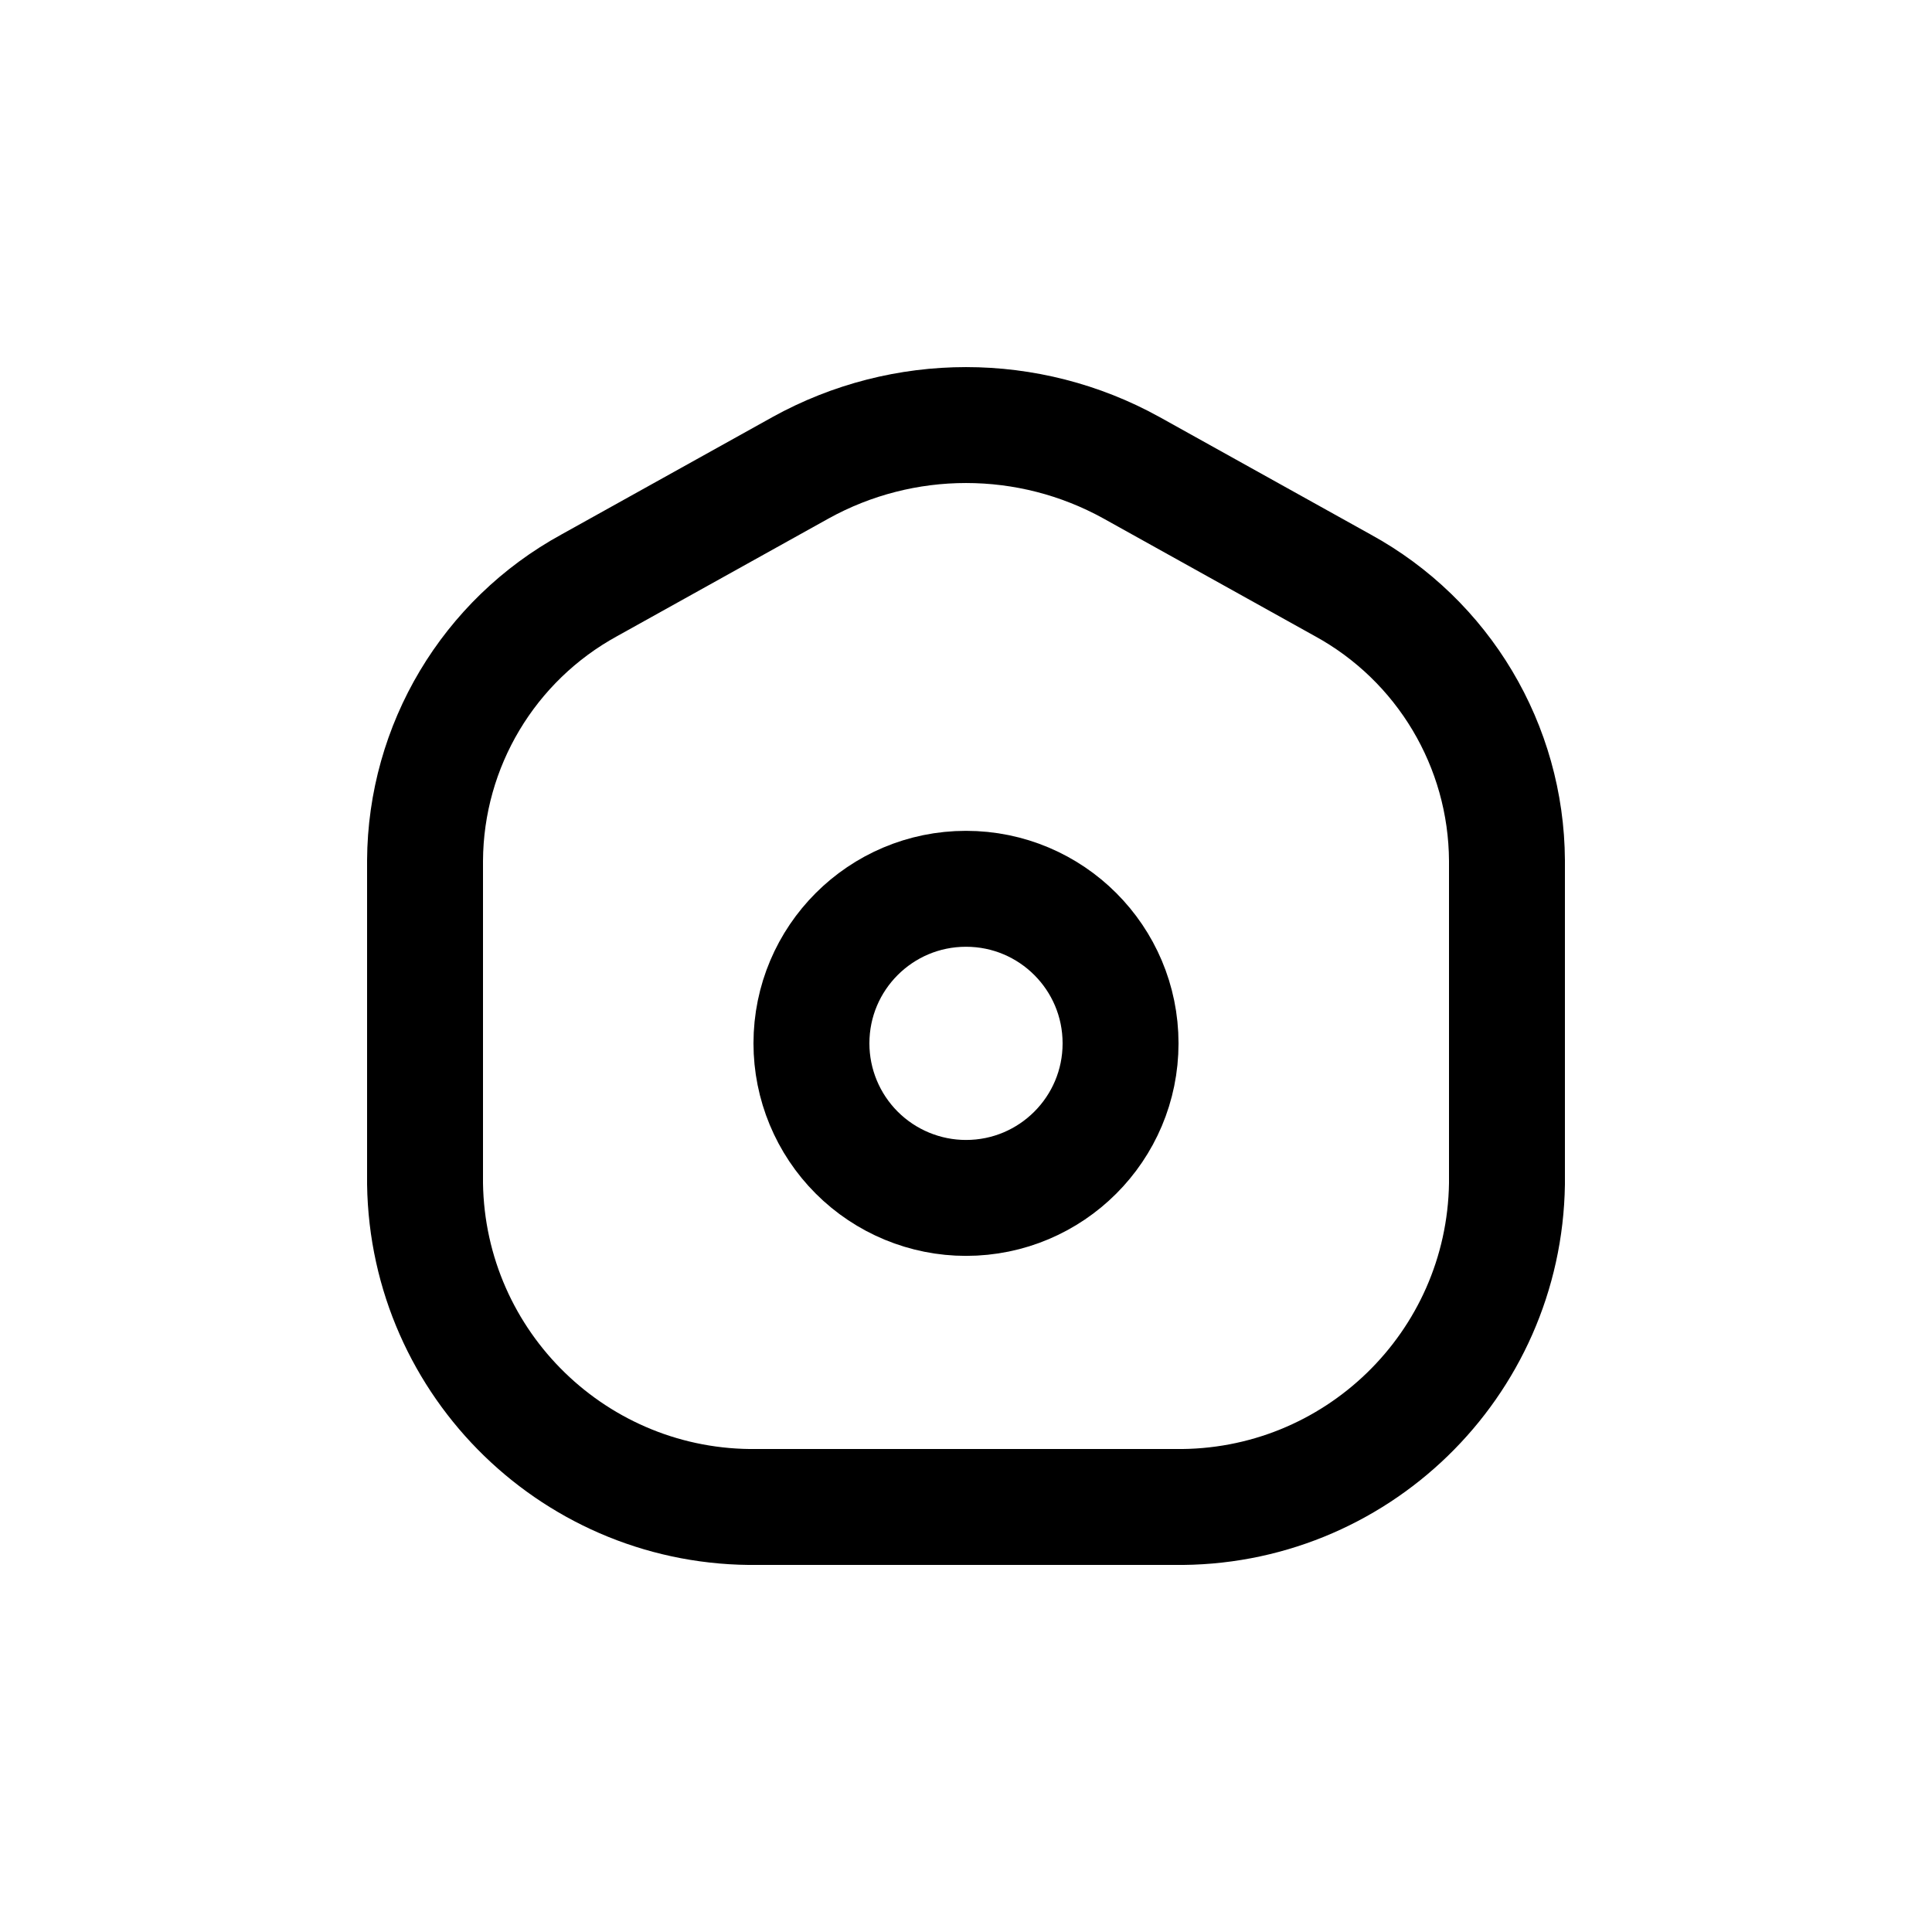
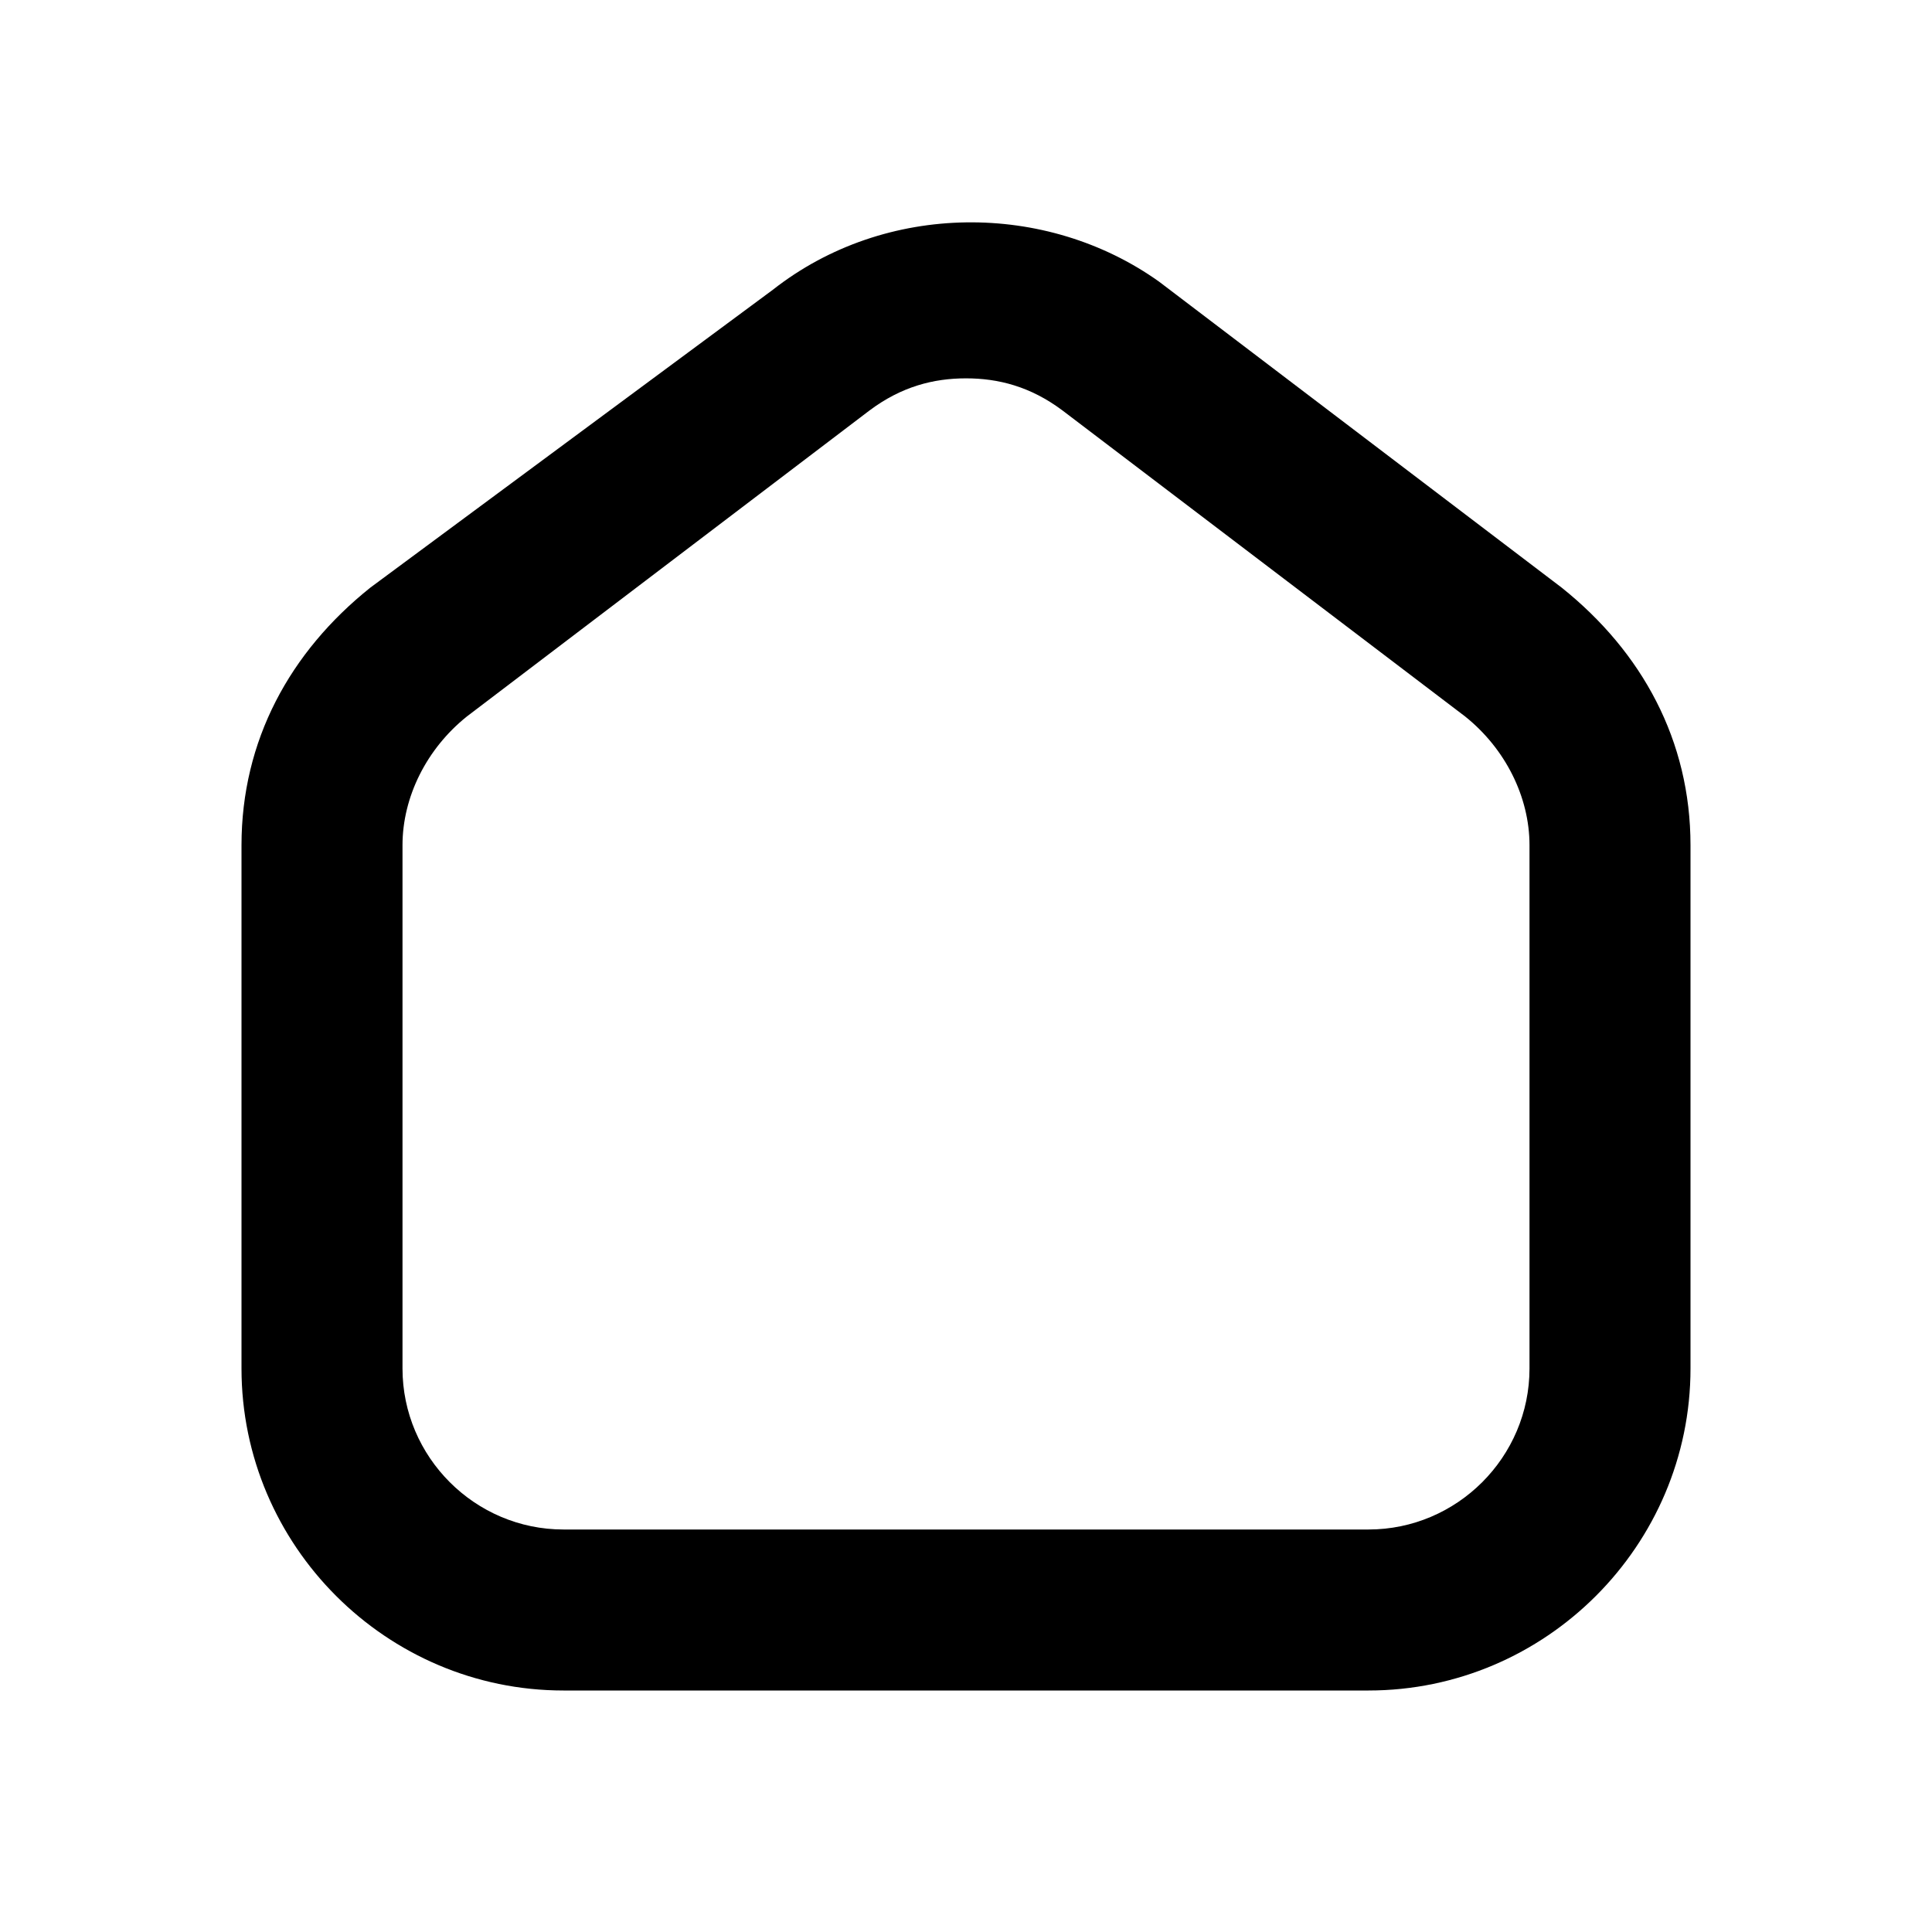
- <svg xmlns="http://www.w3.org/2000/svg" viewBox="0 -0.5 25 25" fill="none">
-   <g id="SVGRepo_bgCarrier" stroke-width="0" />
-   <g id="SVGRepo_tracerCarrier" stroke-linecap="round" stroke-linejoin="round" />
-   <g id="SVGRepo_iconCarrier">
-     <path fill-rule="evenodd" clip-rule="evenodd" d="M10.5 13.001C10.5 11.896 11.395 11.001 12.5 11.001C13.605 11.001 14.5 11.896 14.5 13.001C14.5 14.105 13.605 15.001 12.5 15.001C11.97 15.001 11.461 14.79 11.086 14.415C10.711 14.04 10.5 13.531 10.5 13.001Z" stroke="#000000" stroke-width="1.5" stroke-linecap="round" stroke-linejoin="round" />
-     <path fill-rule="evenodd" clip-rule="evenodd" d="M7.627 7.073L10.359 5.553C11.691 4.816 13.31 4.816 14.642 5.553L17.374 7.073C18.678 7.786 19.492 9.151 19.5 10.636V14.818C19.465 17.163 17.536 19.035 15.192 19H9.808C7.464 19.035 5.535 17.163 5.5 14.818V10.636C5.508 9.15 6.323 7.786 7.627 7.073Z" stroke="#000000" stroke-width="1.5" stroke-linecap="round" stroke-linejoin="round" />
+ <svg xmlns="http://www.w3.org/2000/svg" style="enable-background:new 0 0 24 24;" version="1.1" viewBox="0 0 24 24" xml:space="preserve">
+   <style type="text/css">
+ 	.st0{opacity:0.2;fill:none;stroke:#000000;stroke-width:5.000000e-02;stroke-miterlimit:10;}
+ </style>
+   <g id="grid_system" />
+   <g id="_icons">
+     <path d="M7,21h10c2.2,0,4-1.8,4-4v-6.5c0-1.3-0.6-2.4-1.6-3.2l-5-3.8C13,2.5,11,2.5,9.6,3.6l-5,3.7C3.6,8.1,3,9.2,3,10.5V17   C3,19.2,4.8,21,7,21z M5,10.5c0-0.6,0.3-1.2,0.8-1.6l5-3.8c0.4-0.3,0.8-0.4,1.2-0.4s0.8,0.1,1.2,0.4l5,3.8c0.5,0.4,0.8,1,0.8,1.6   V17c0,1.1-0.9,2-2,2H7c-1.1,0-2-0.9-2-2V10.5z" />
  </g>
</svg>
